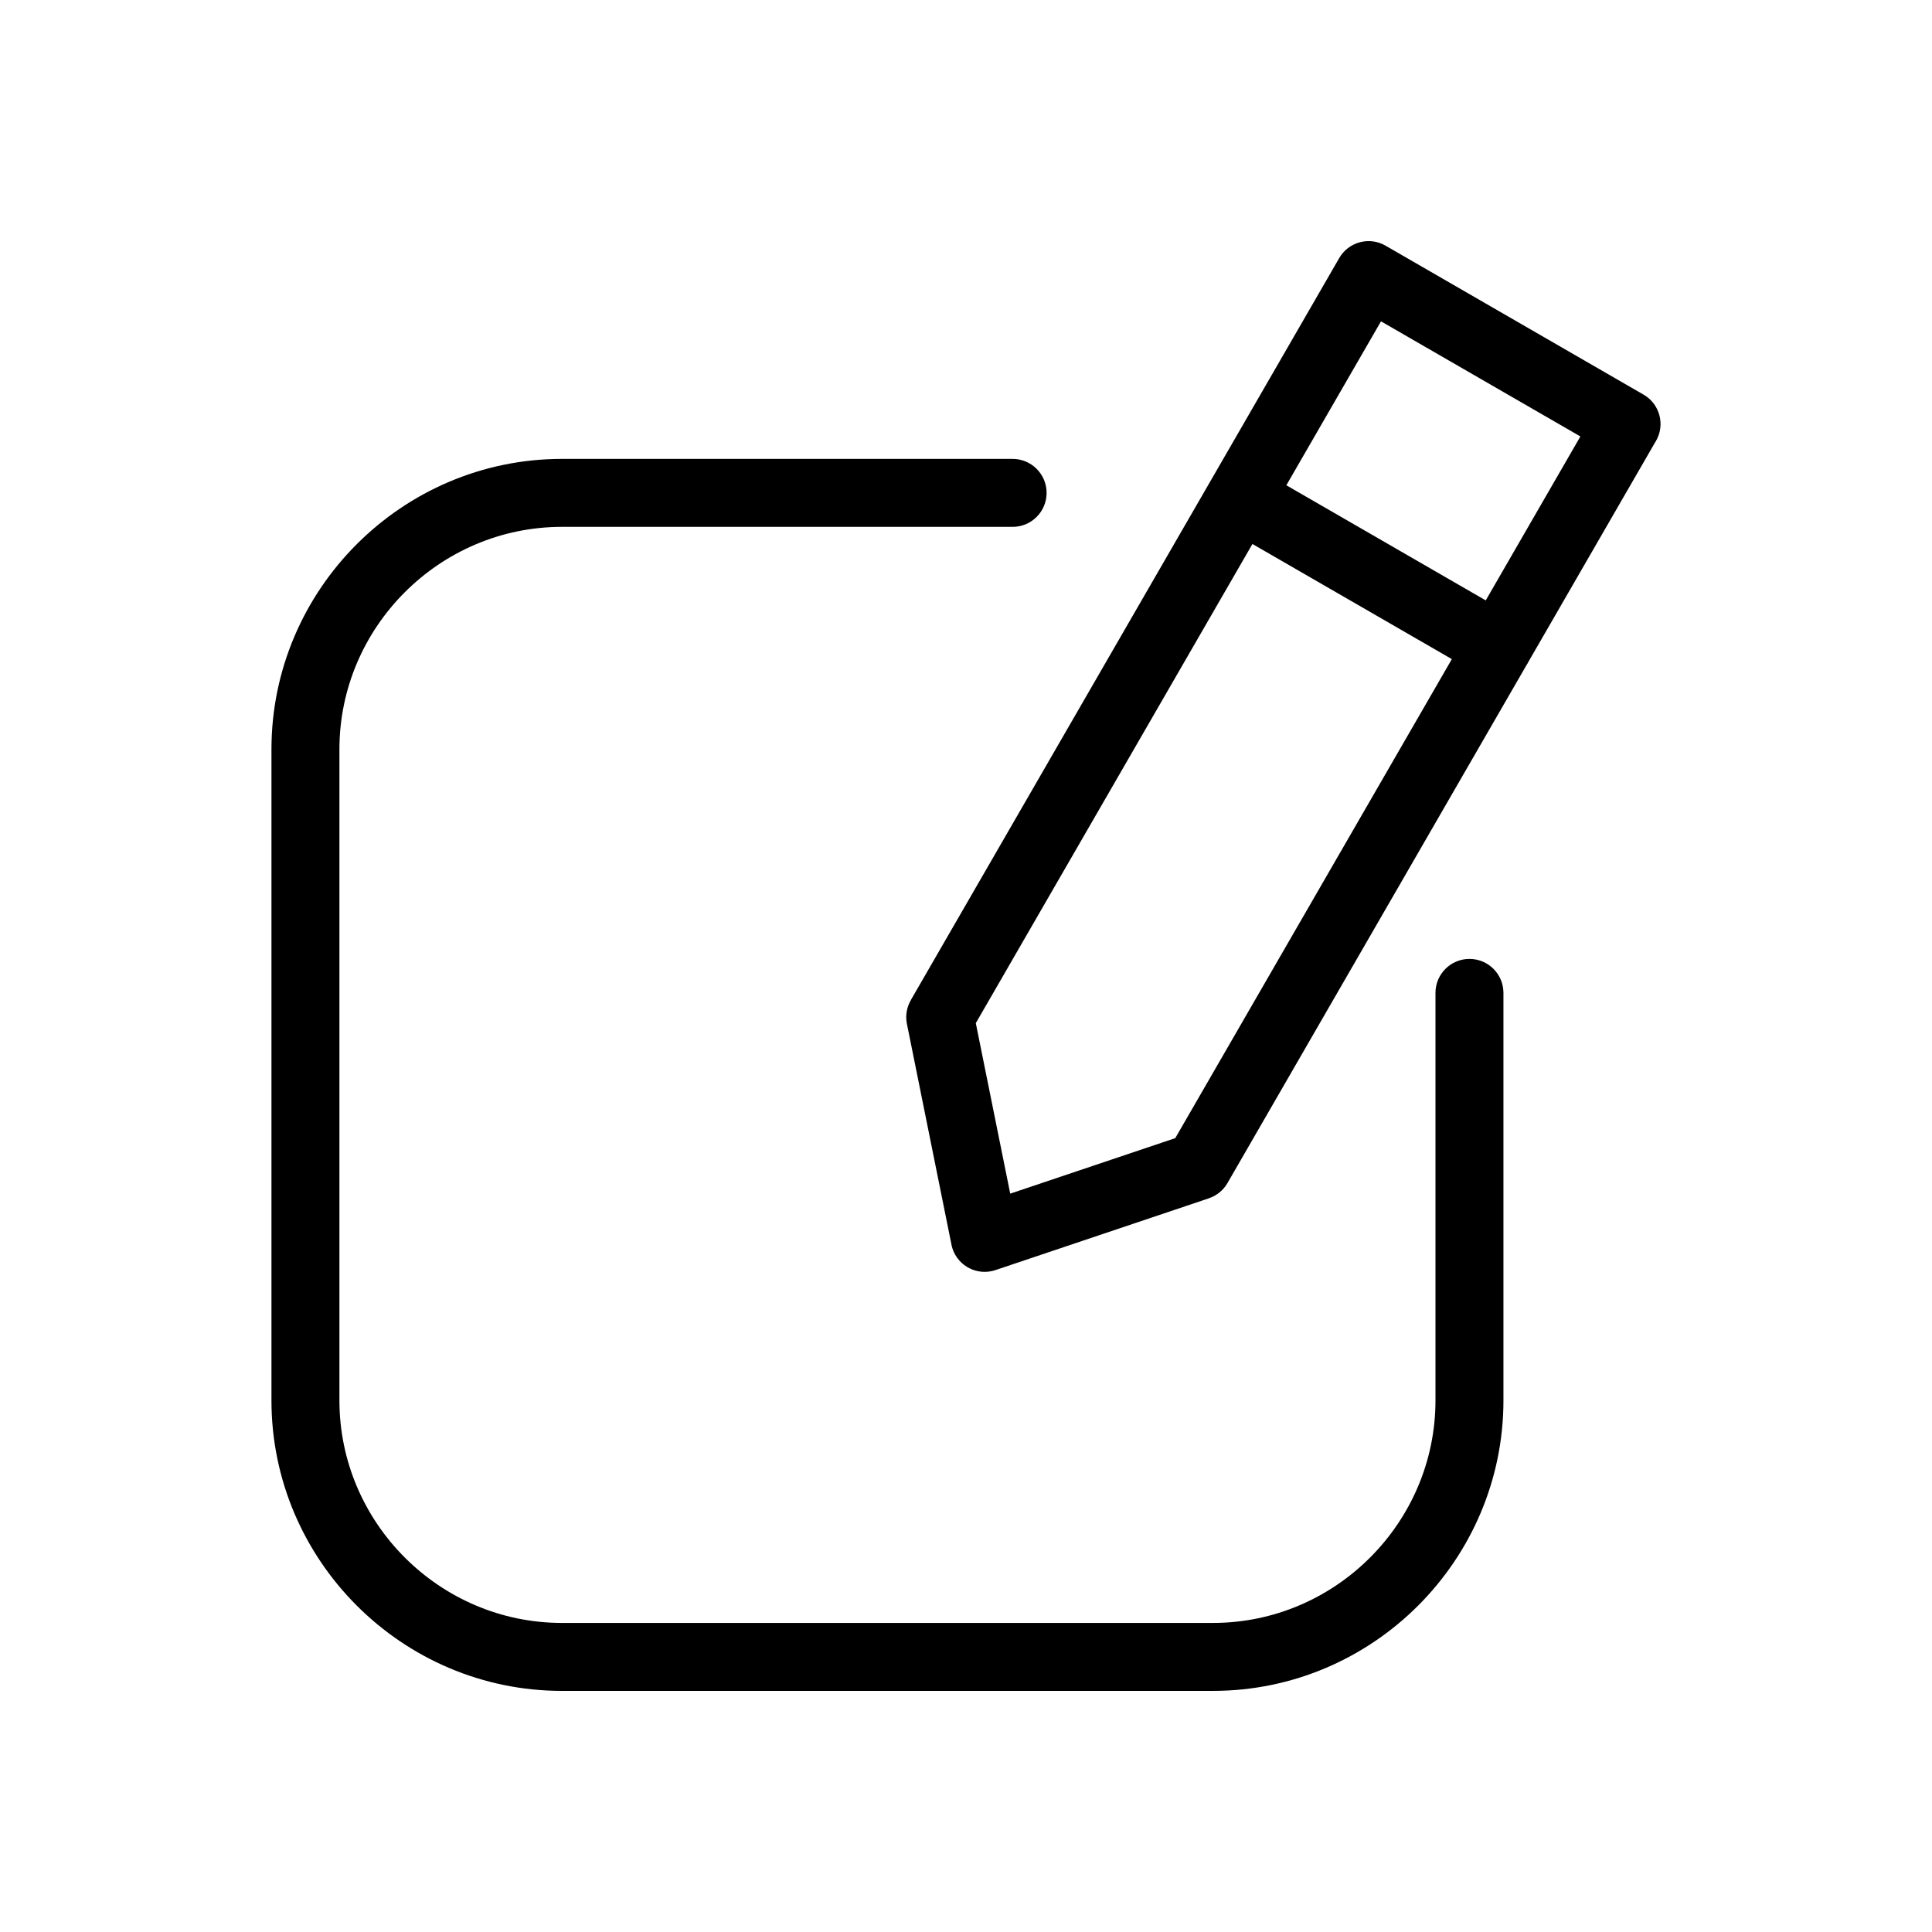
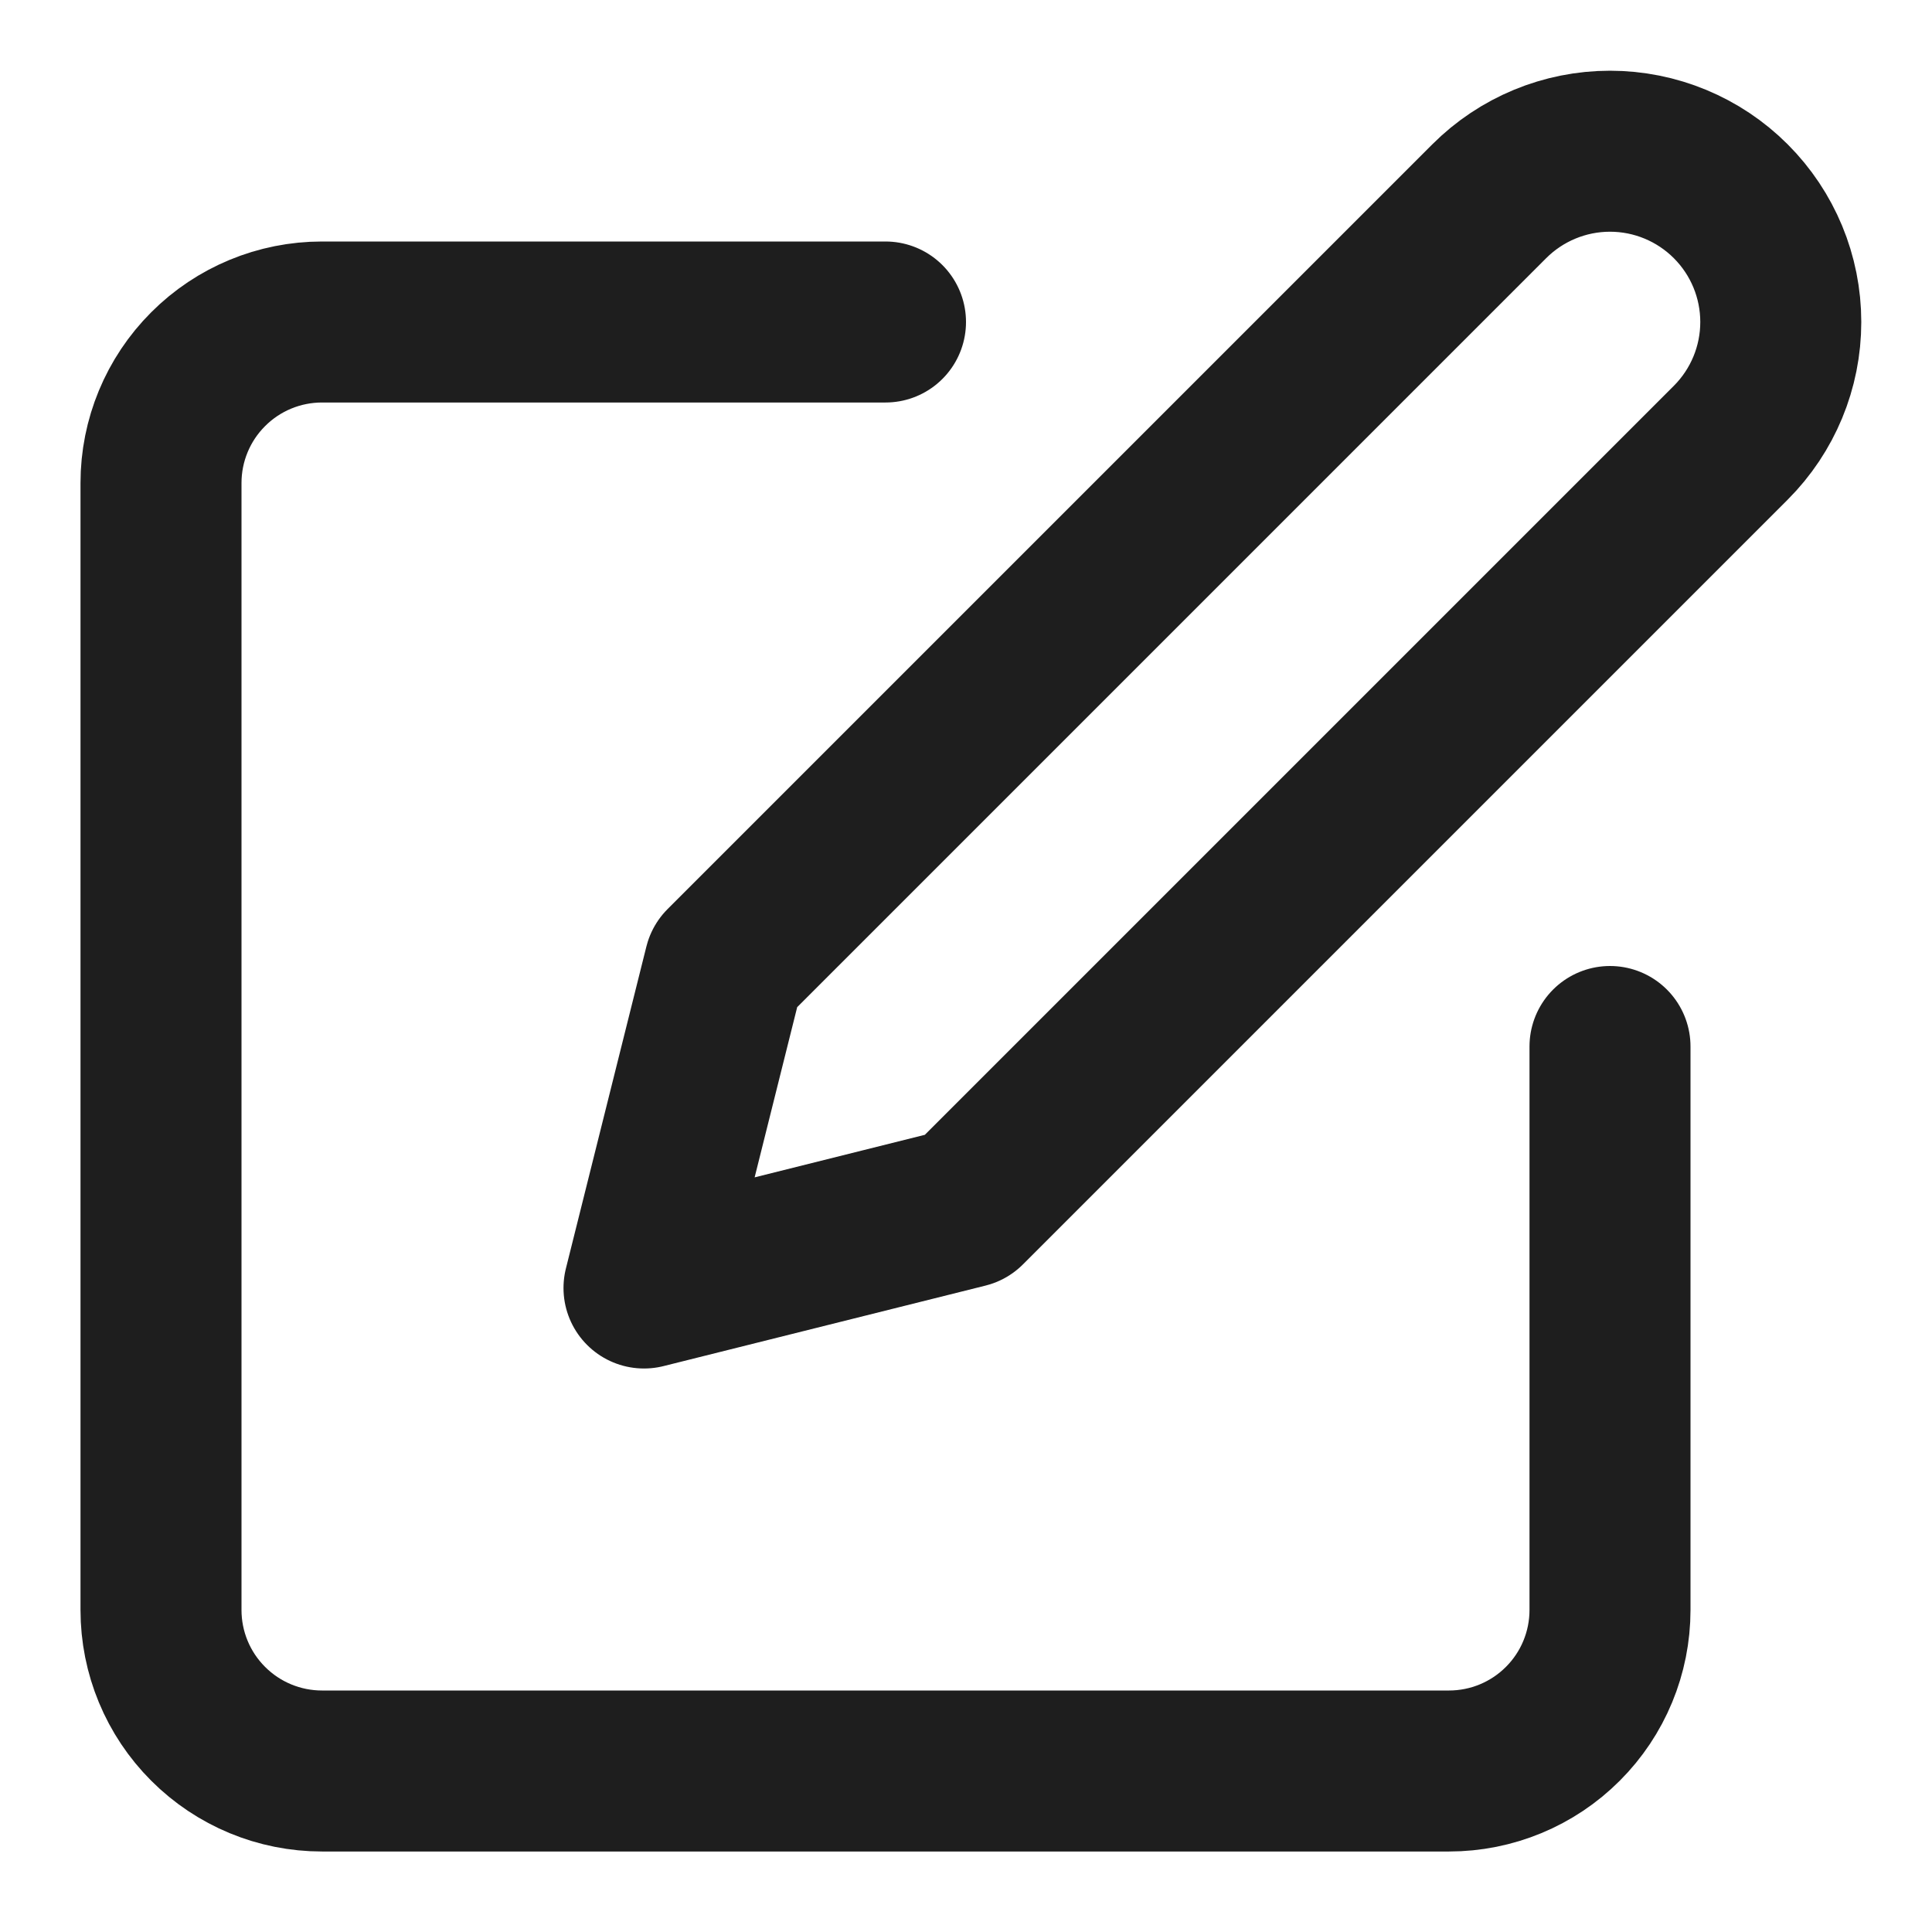
- <svg xmlns="http://www.w3.org/2000/svg" width="2400" height="2400" viewBox="0 0 2400 2400">
-   <path fill-rule="nonzero" fill="rgb(0%, 0%, 0%)" fill-opacity="1" d="M 1783.199 1233.41 C 1783.199 1210.102 1802.102 1191.199 1825.41 1191.199 C 1848.73 1191.199 1867.629 1210.102 1867.629 1233.41 L 1867.629 1739.66 C 1867.629 1838.922 1827.039 1929.145 1761.672 1994.52 C 1696.289 2059.895 1606.07 2100.477 1506.809 2100.477 L 698.031 2100.477 C 598.762 2100.477 508.547 2059.895 443.172 1994.52 C 377.797 1929.145 337.211 1838.922 337.211 1739.66 L 337.211 930.879 C 337.211 831.609 377.797 741.398 443.172 676.02 C 508.547 610.648 598.762 570.059 698.031 570.059 L 1257.91 570.059 C 1281.23 570.059 1300.129 588.961 1300.129 612.281 C 1300.129 635.59 1281.23 654.488 1257.91 654.488 L 698.031 654.488 C 622.066 654.488 552.969 685.602 502.855 735.711 C 452.746 785.82 421.637 854.922 421.637 930.879 L 421.637 1739.66 C 421.637 1815.625 452.746 1884.723 502.855 1934.832 C 552.969 1984.941 622.066 2016.055 698.031 2016.055 L 1506.809 2016.055 C 1582.77 2016.055 1651.871 1984.941 1701.98 1934.832 C 1752.09 1884.723 1783.199 1815.625 1783.199 1739.66 Z M 1597.941 602.82 L 1845.641 745.828 L 1963.211 542.18 L 1715.52 399.172 Z M 1898.691 822.059 C 1898.289 822.852 1897.871 823.641 1897.422 824.422 C 1896.988 825.16 1896.531 825.898 1896.059 826.609 L 1524.82 1469.613 C 1519.488 1478.898 1511.141 1485.379 1501.719 1488.527 L 1501.738 1488.578 L 1236.531 1577.773 C 1214.488 1585.148 1190.641 1573.266 1183.27 1551.23 C 1182.488 1548.914 1181.93 1546.582 1181.57 1544.246 L 1126.59 1271.84 C 1124.5 1261.398 1126.48 1251.078 1131.441 1242.531 L 1131.371 1242.488 L 1663.66 320.531 C 1675.32 300.41 1701.078 293.539 1721.211 305.199 L 2041.781 490.281 C 2061.898 501.93 2068.77 527.699 2057.109 547.828 L 2055.762 550 Z M 1803.531 818.77 L 1555.828 675.762 L 1212.18 1270.969 L 1254.941 1482.793 L 1459.961 1413.836 L 1803.531 818.77 " />
+ <svg xmlns="http://www.w3.org/2000/svg" width="48" height="48" viewBox="0 0 48 48" fill="none">
+   <path d="M22 8H8C6.939 8 5.922 8.421 5.172 9.172C4.421 9.922 4 10.939 4 12V40C4 41.061 4.421 42.078 5.172 42.828C5.922 43.579 6.939 44 8 44H36C37.061 44 38.078 43.579 38.828 42.828C39.579 42.078 40 41.061 40 40V26M37 5C37.796 4.204 38.875 3.757 40 3.757C41.125 3.757 42.204 4.204 43 5C43.796 5.796 44.243 6.875 44.243 8C44.243 9.125 43.796 10.204 43 11L24 30L16 32L18 24L37 5Z" stroke="#1E1E1E" stroke-width="4" stroke-linecap="round" stroke-linejoin="round" />
</svg>
